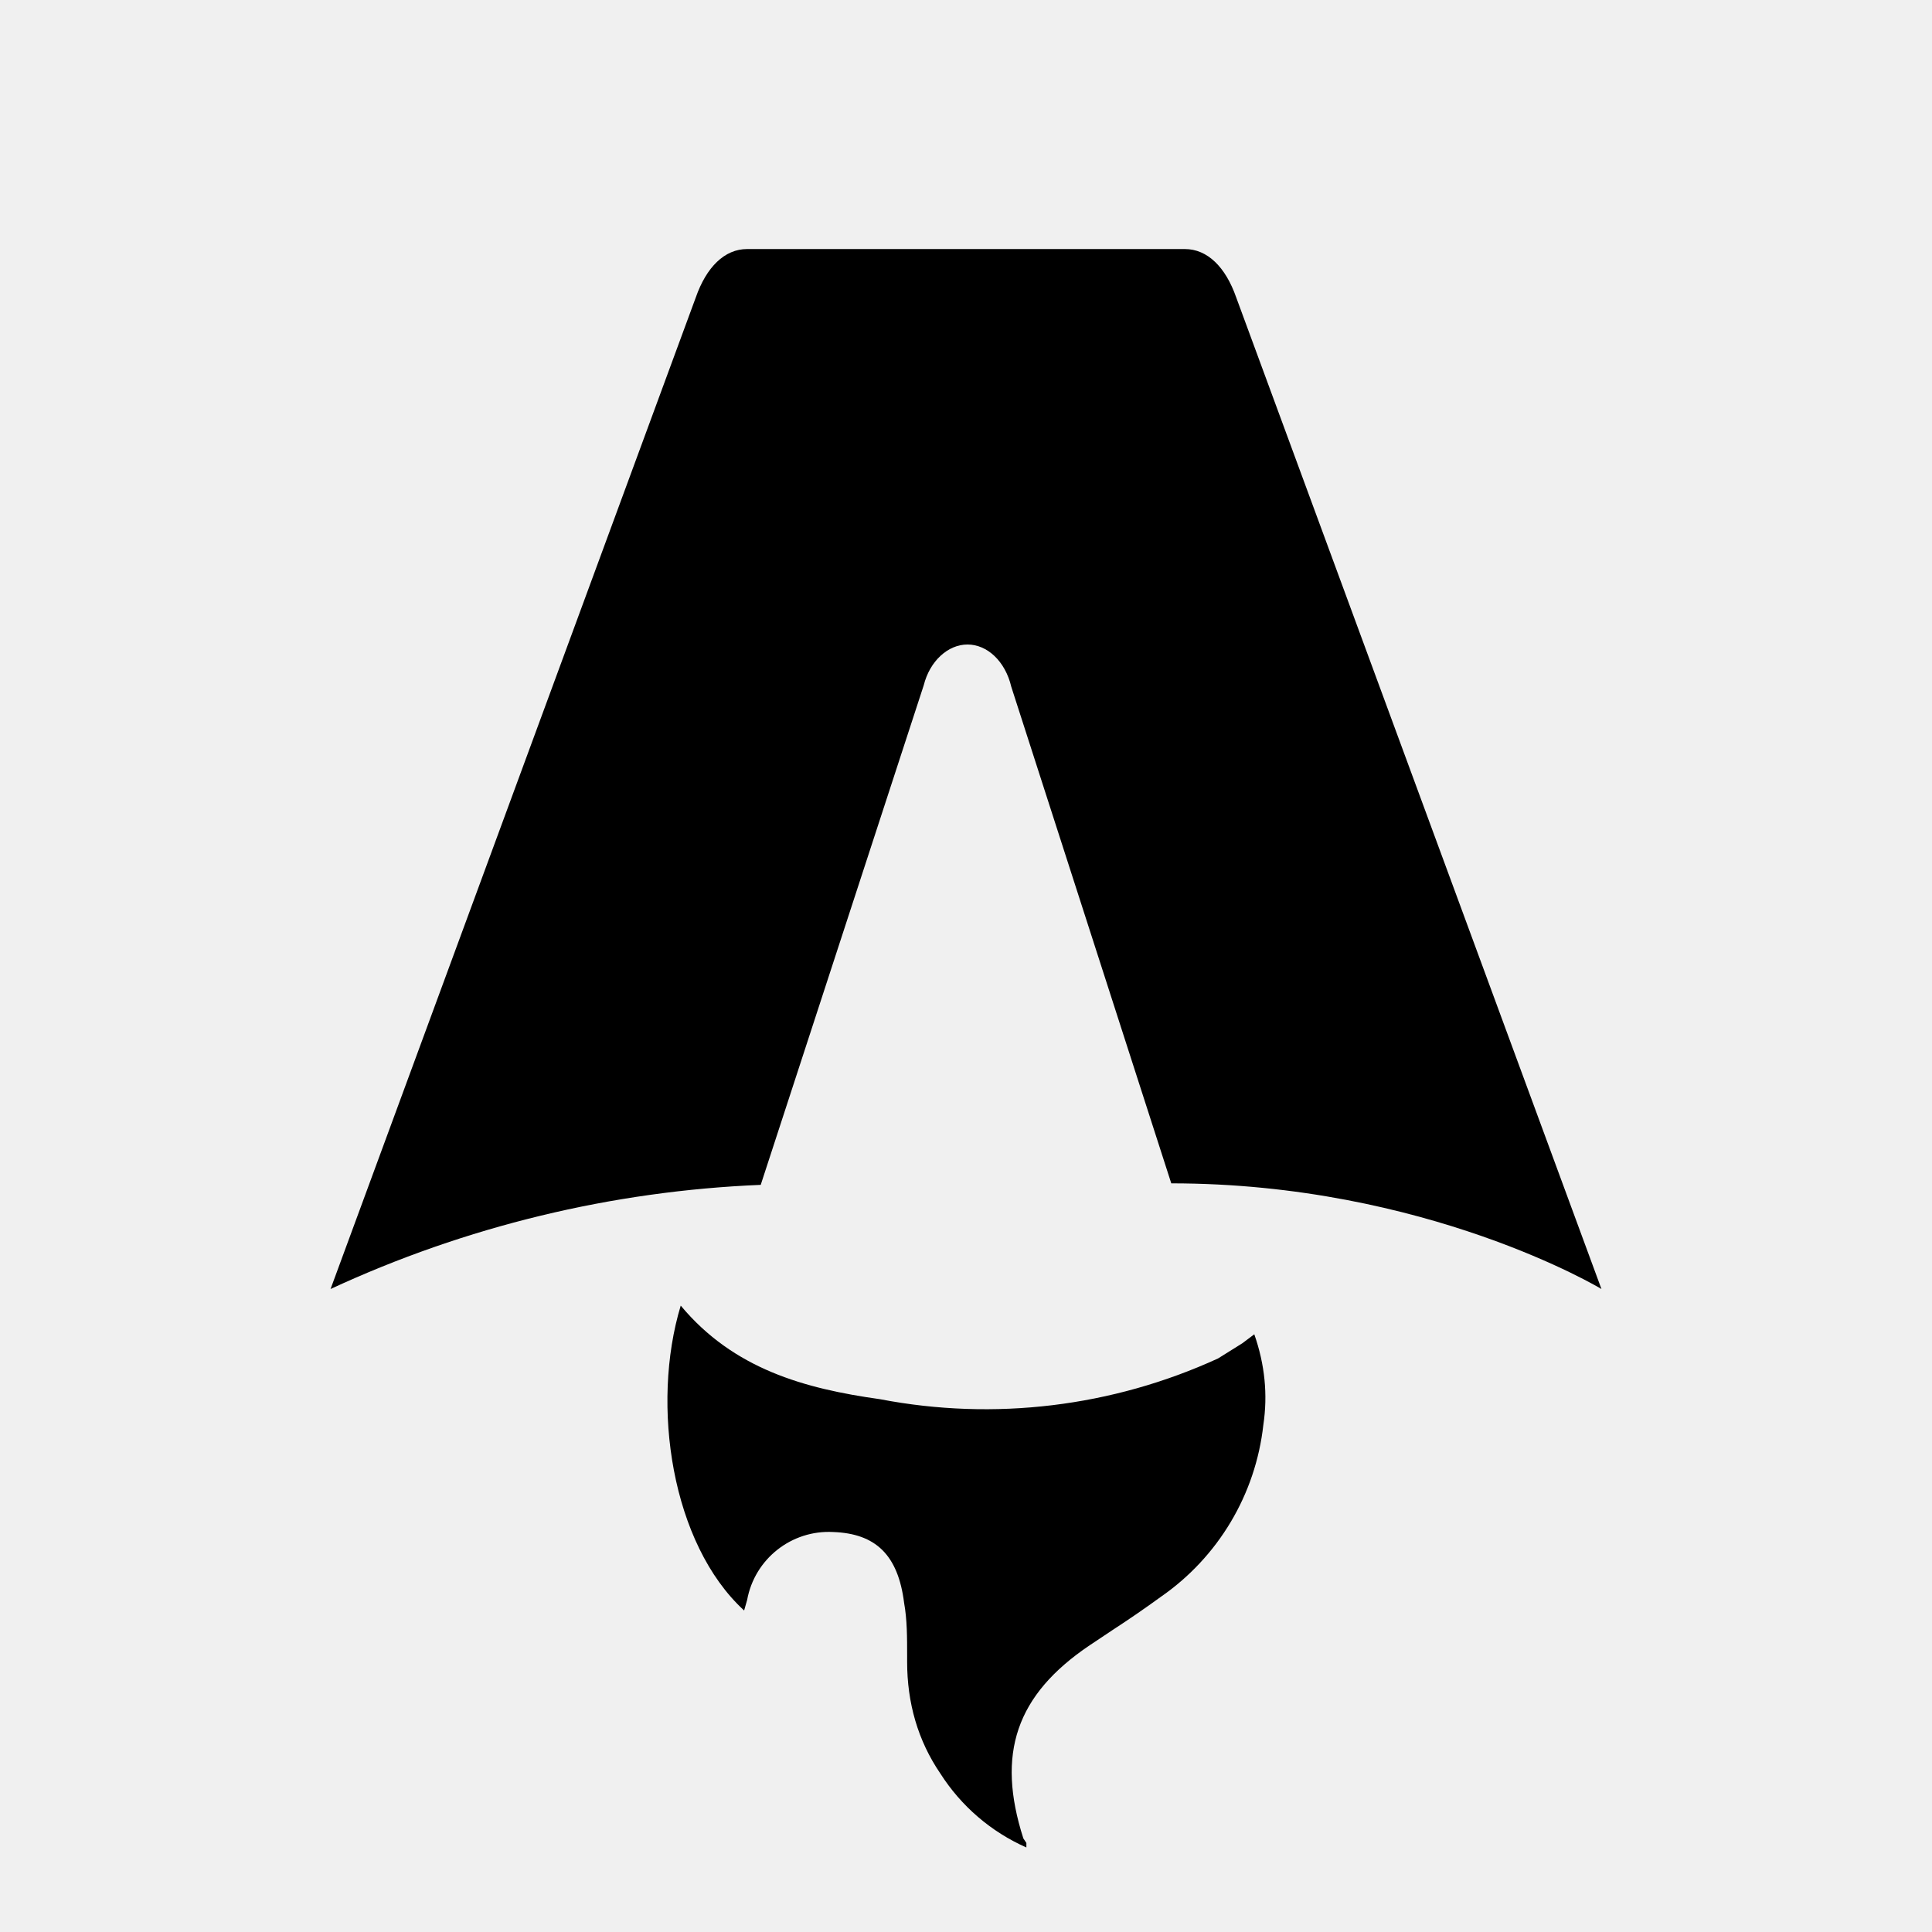
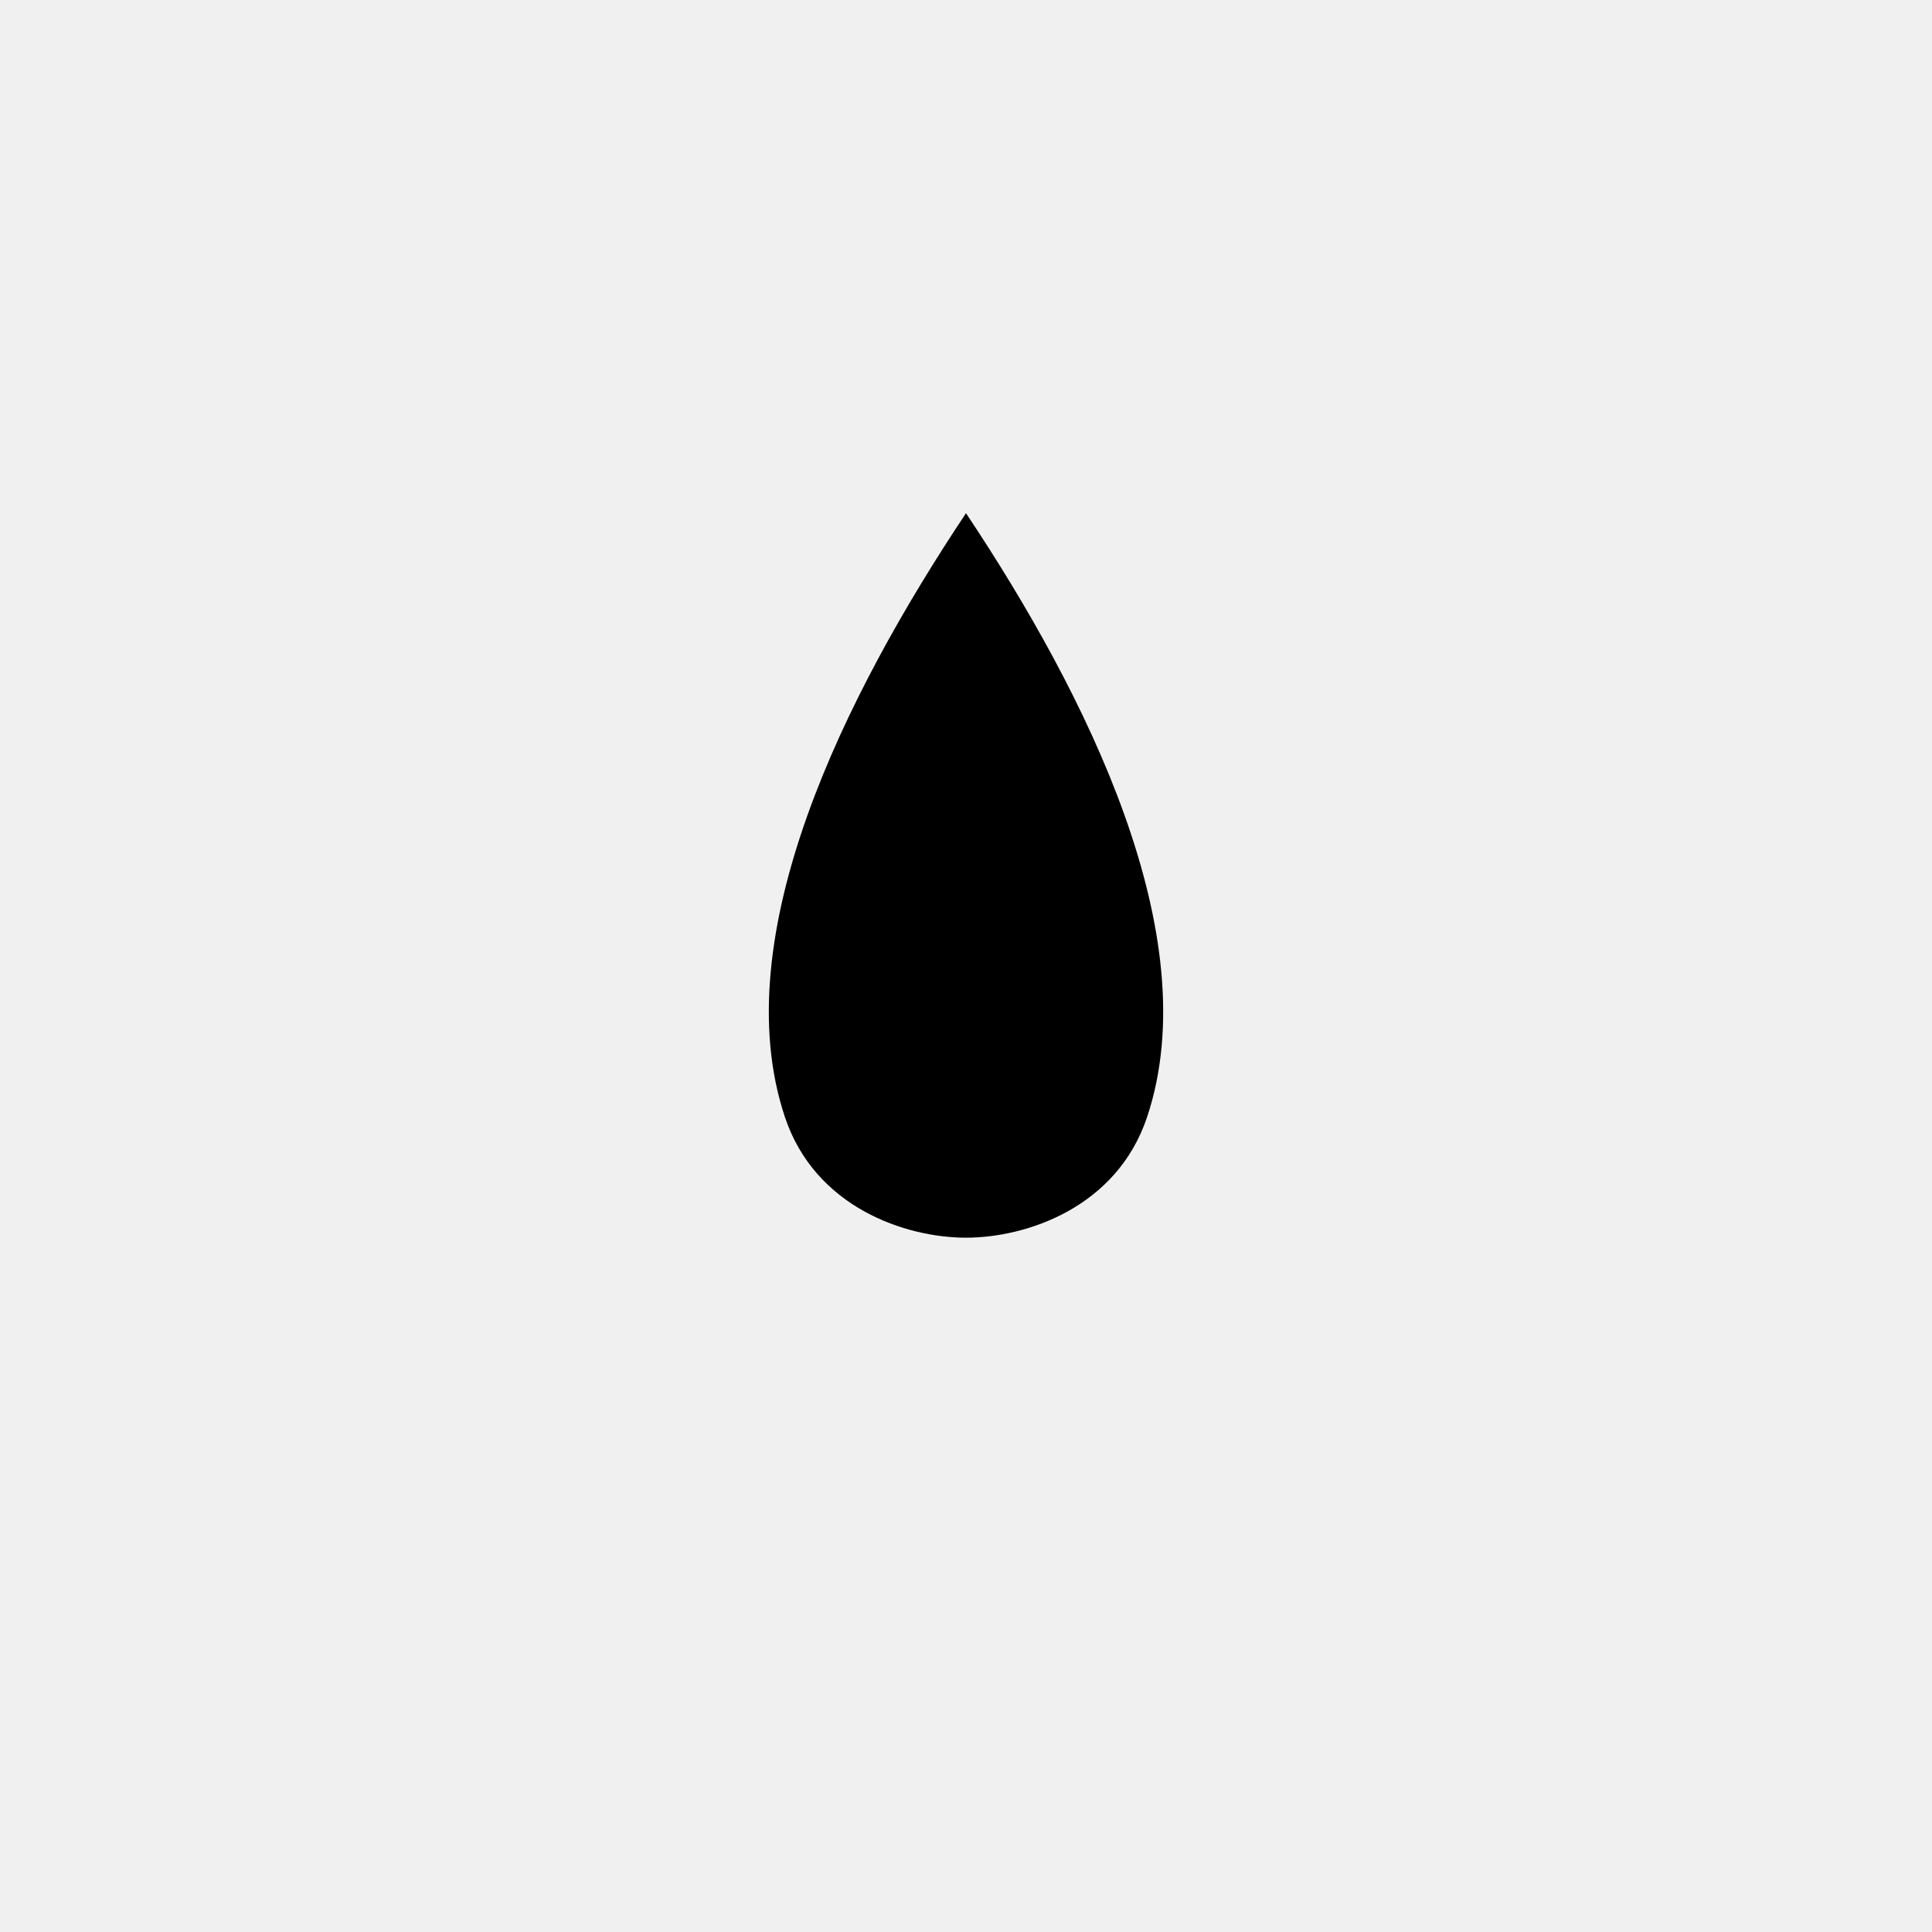
<svg xmlns="http://www.w3.org/2000/svg" fill="none" viewBox="0 0 128 128">
-   <path d="M50.4 78.5a75.1 75.1 0 0 0-28.5 6.9l24.2-65.7c.7-2 1.9-3.2 3.4-3.2h29c1.5 0 2.7 1.2 3.4 3.2l24.2 65.7s-11.6-7-28.5-7L67 45.5c-.4-1.7-1.6-2.8-2.9-2.8-1.3 0-2.5 1.1-2.9 2.7L50.4 78.5Zm-1.1 28.2Zm-4.2-20.2c-2 6.6-.6 15.8 4.2 20.2a17.5 17.5 0 0 1 .2-.7 5.5 5.5 0 0 1 5.7-4.5c2.8.1 4.3 1.5 4.7 4.7.2 1.1.2 2.3.2 3.5v.4c0 2.7.7 5.2 2.2 7.4a13 13 0 0 0 5.7 4.9v-.3l-.2-.3c-1.8-5.6-.5-9.5 4.4-12.8l1.5-1a73 73 0 0 0 3.2-2.2 16 16 0 0 0 6.8-11.4c.3-2 .1-4-.6-6l-.8.6-1.6 1a37 37 0 0 1-22.4 2.7c-5-.7-9.7-2-13.2-6.2Z" />
+   <path d="M64 34c-8 12-16 28-12 40 2 6 8 8 12 8s10-2 12-8c4-12-4-28-12-40Z" fill="currentColor" />
  <style>
-         path { fill: #000; }
+         svg { color: #000; }
        @media (prefers-color-scheme: dark) {
-             path { fill: #FFF; }
+             svg { color: #FFF; }
        }
    </style>
</svg>
